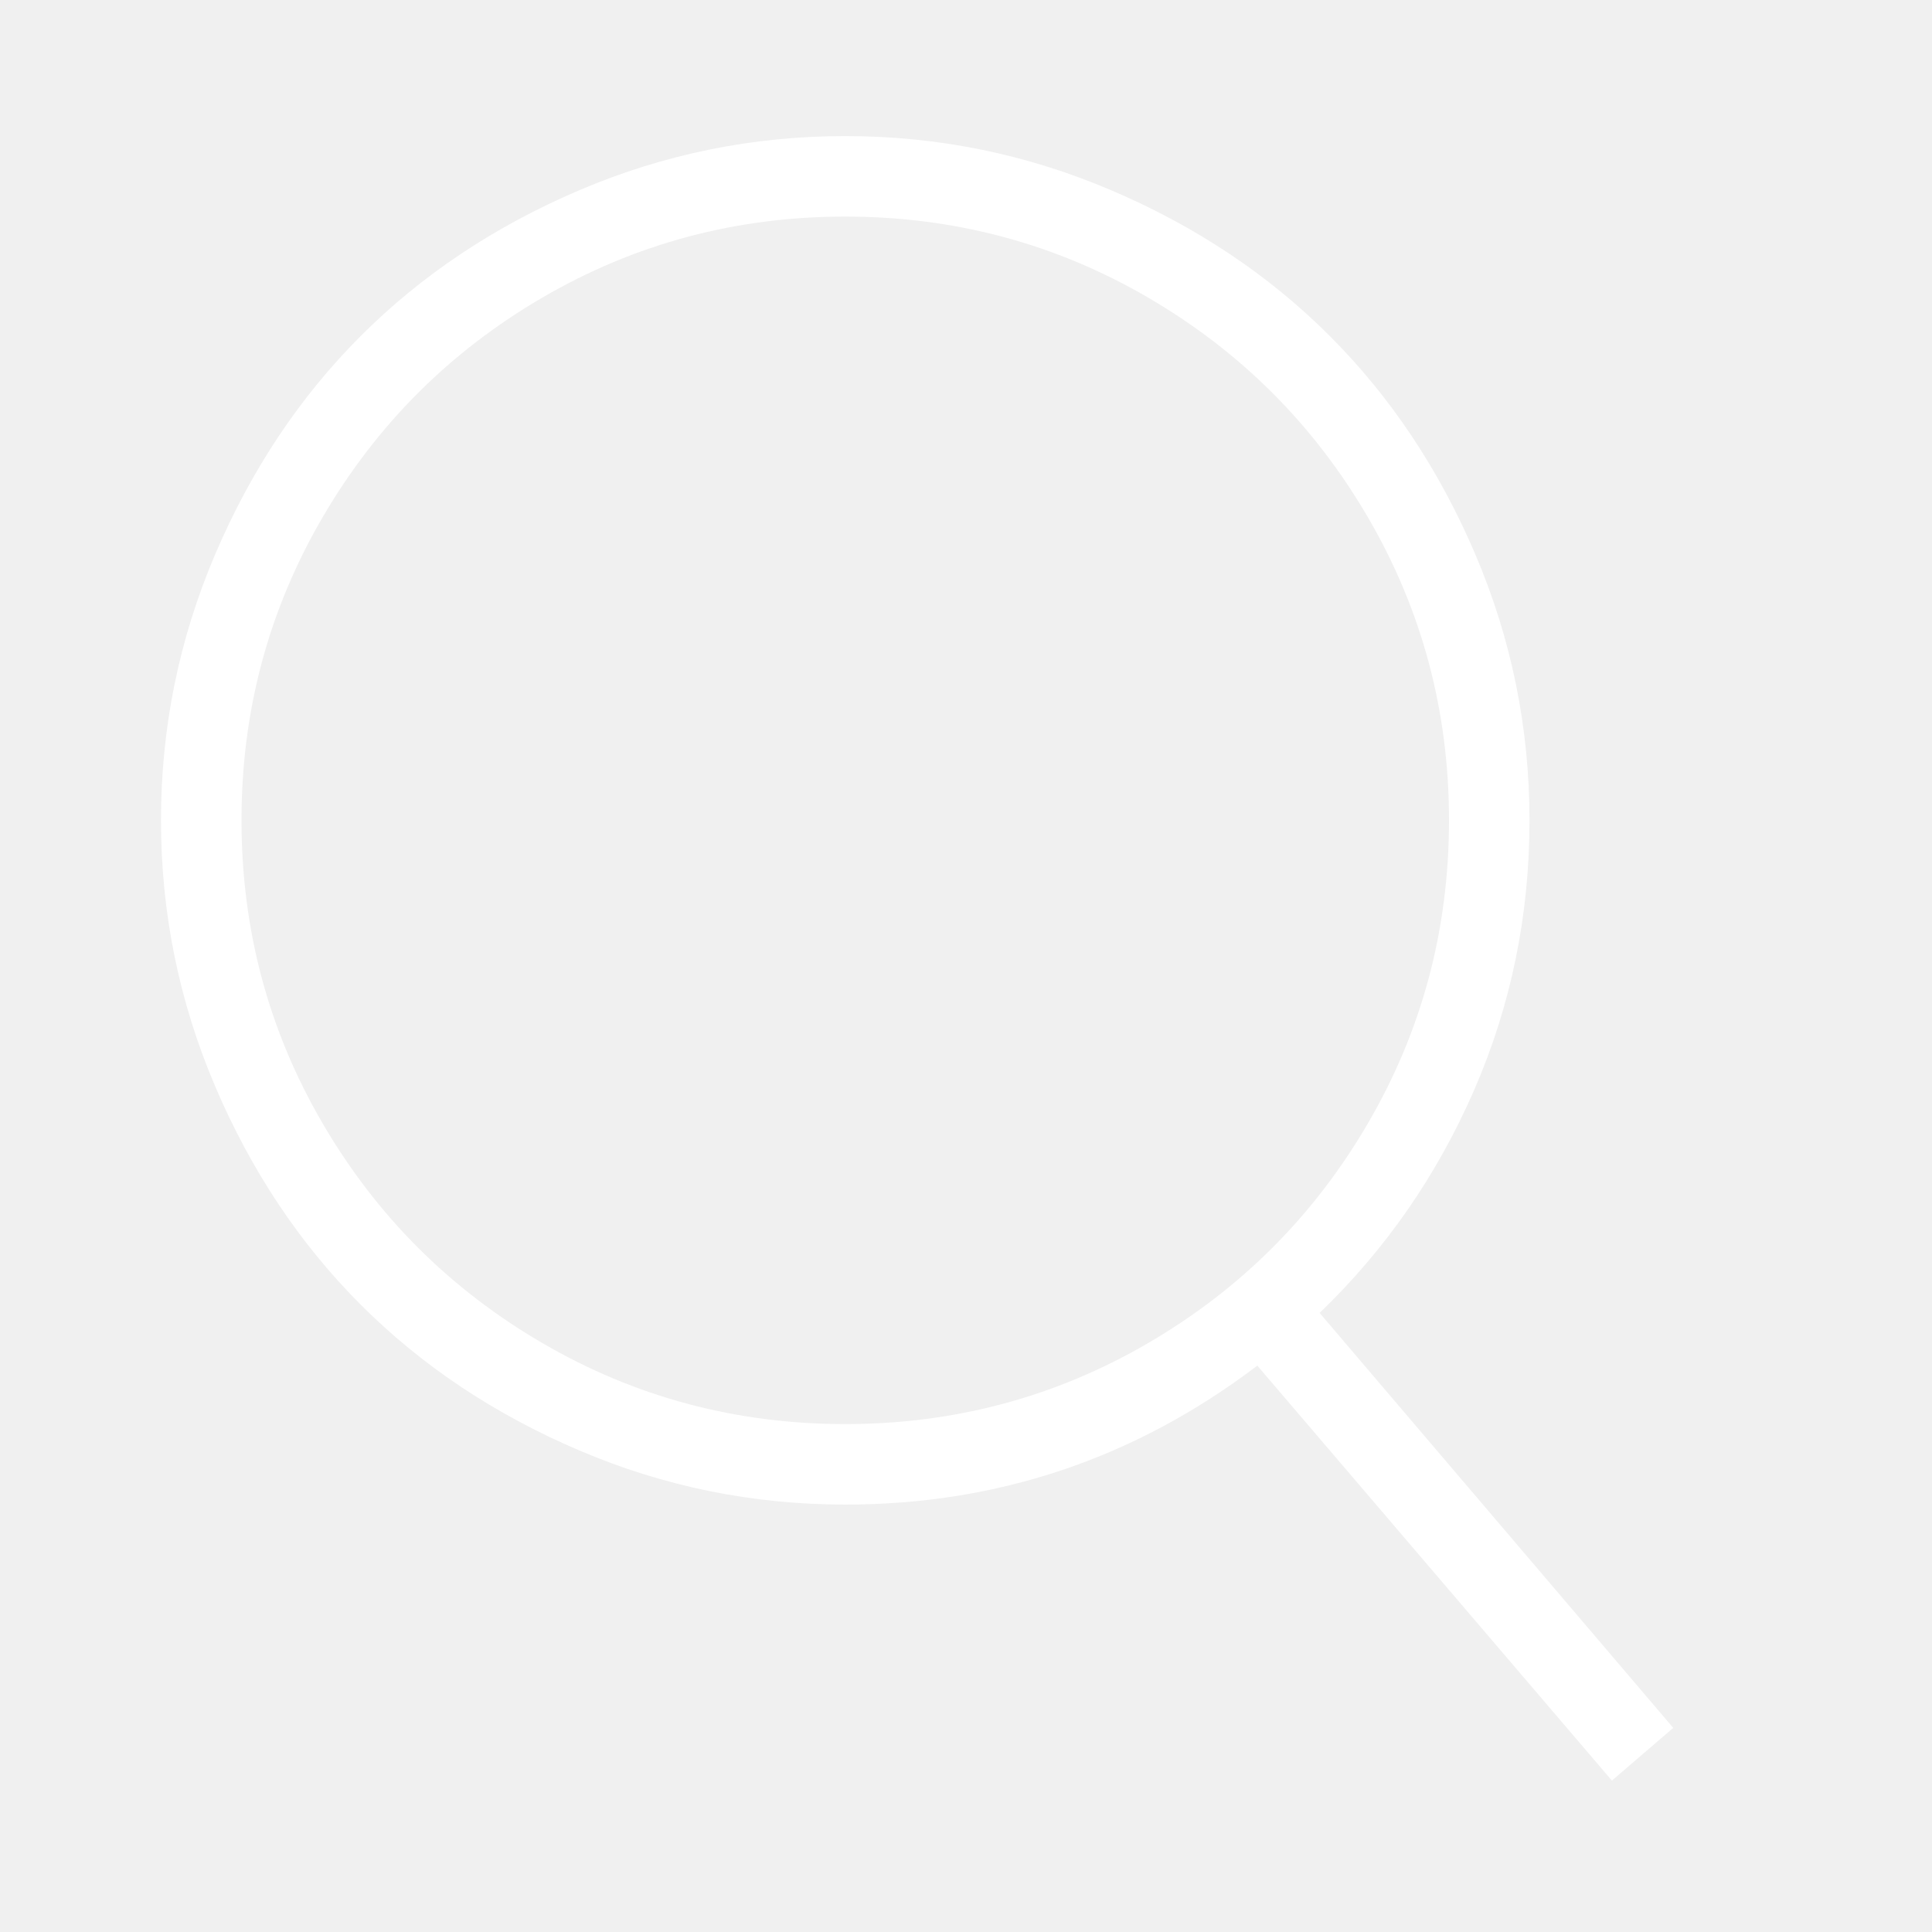
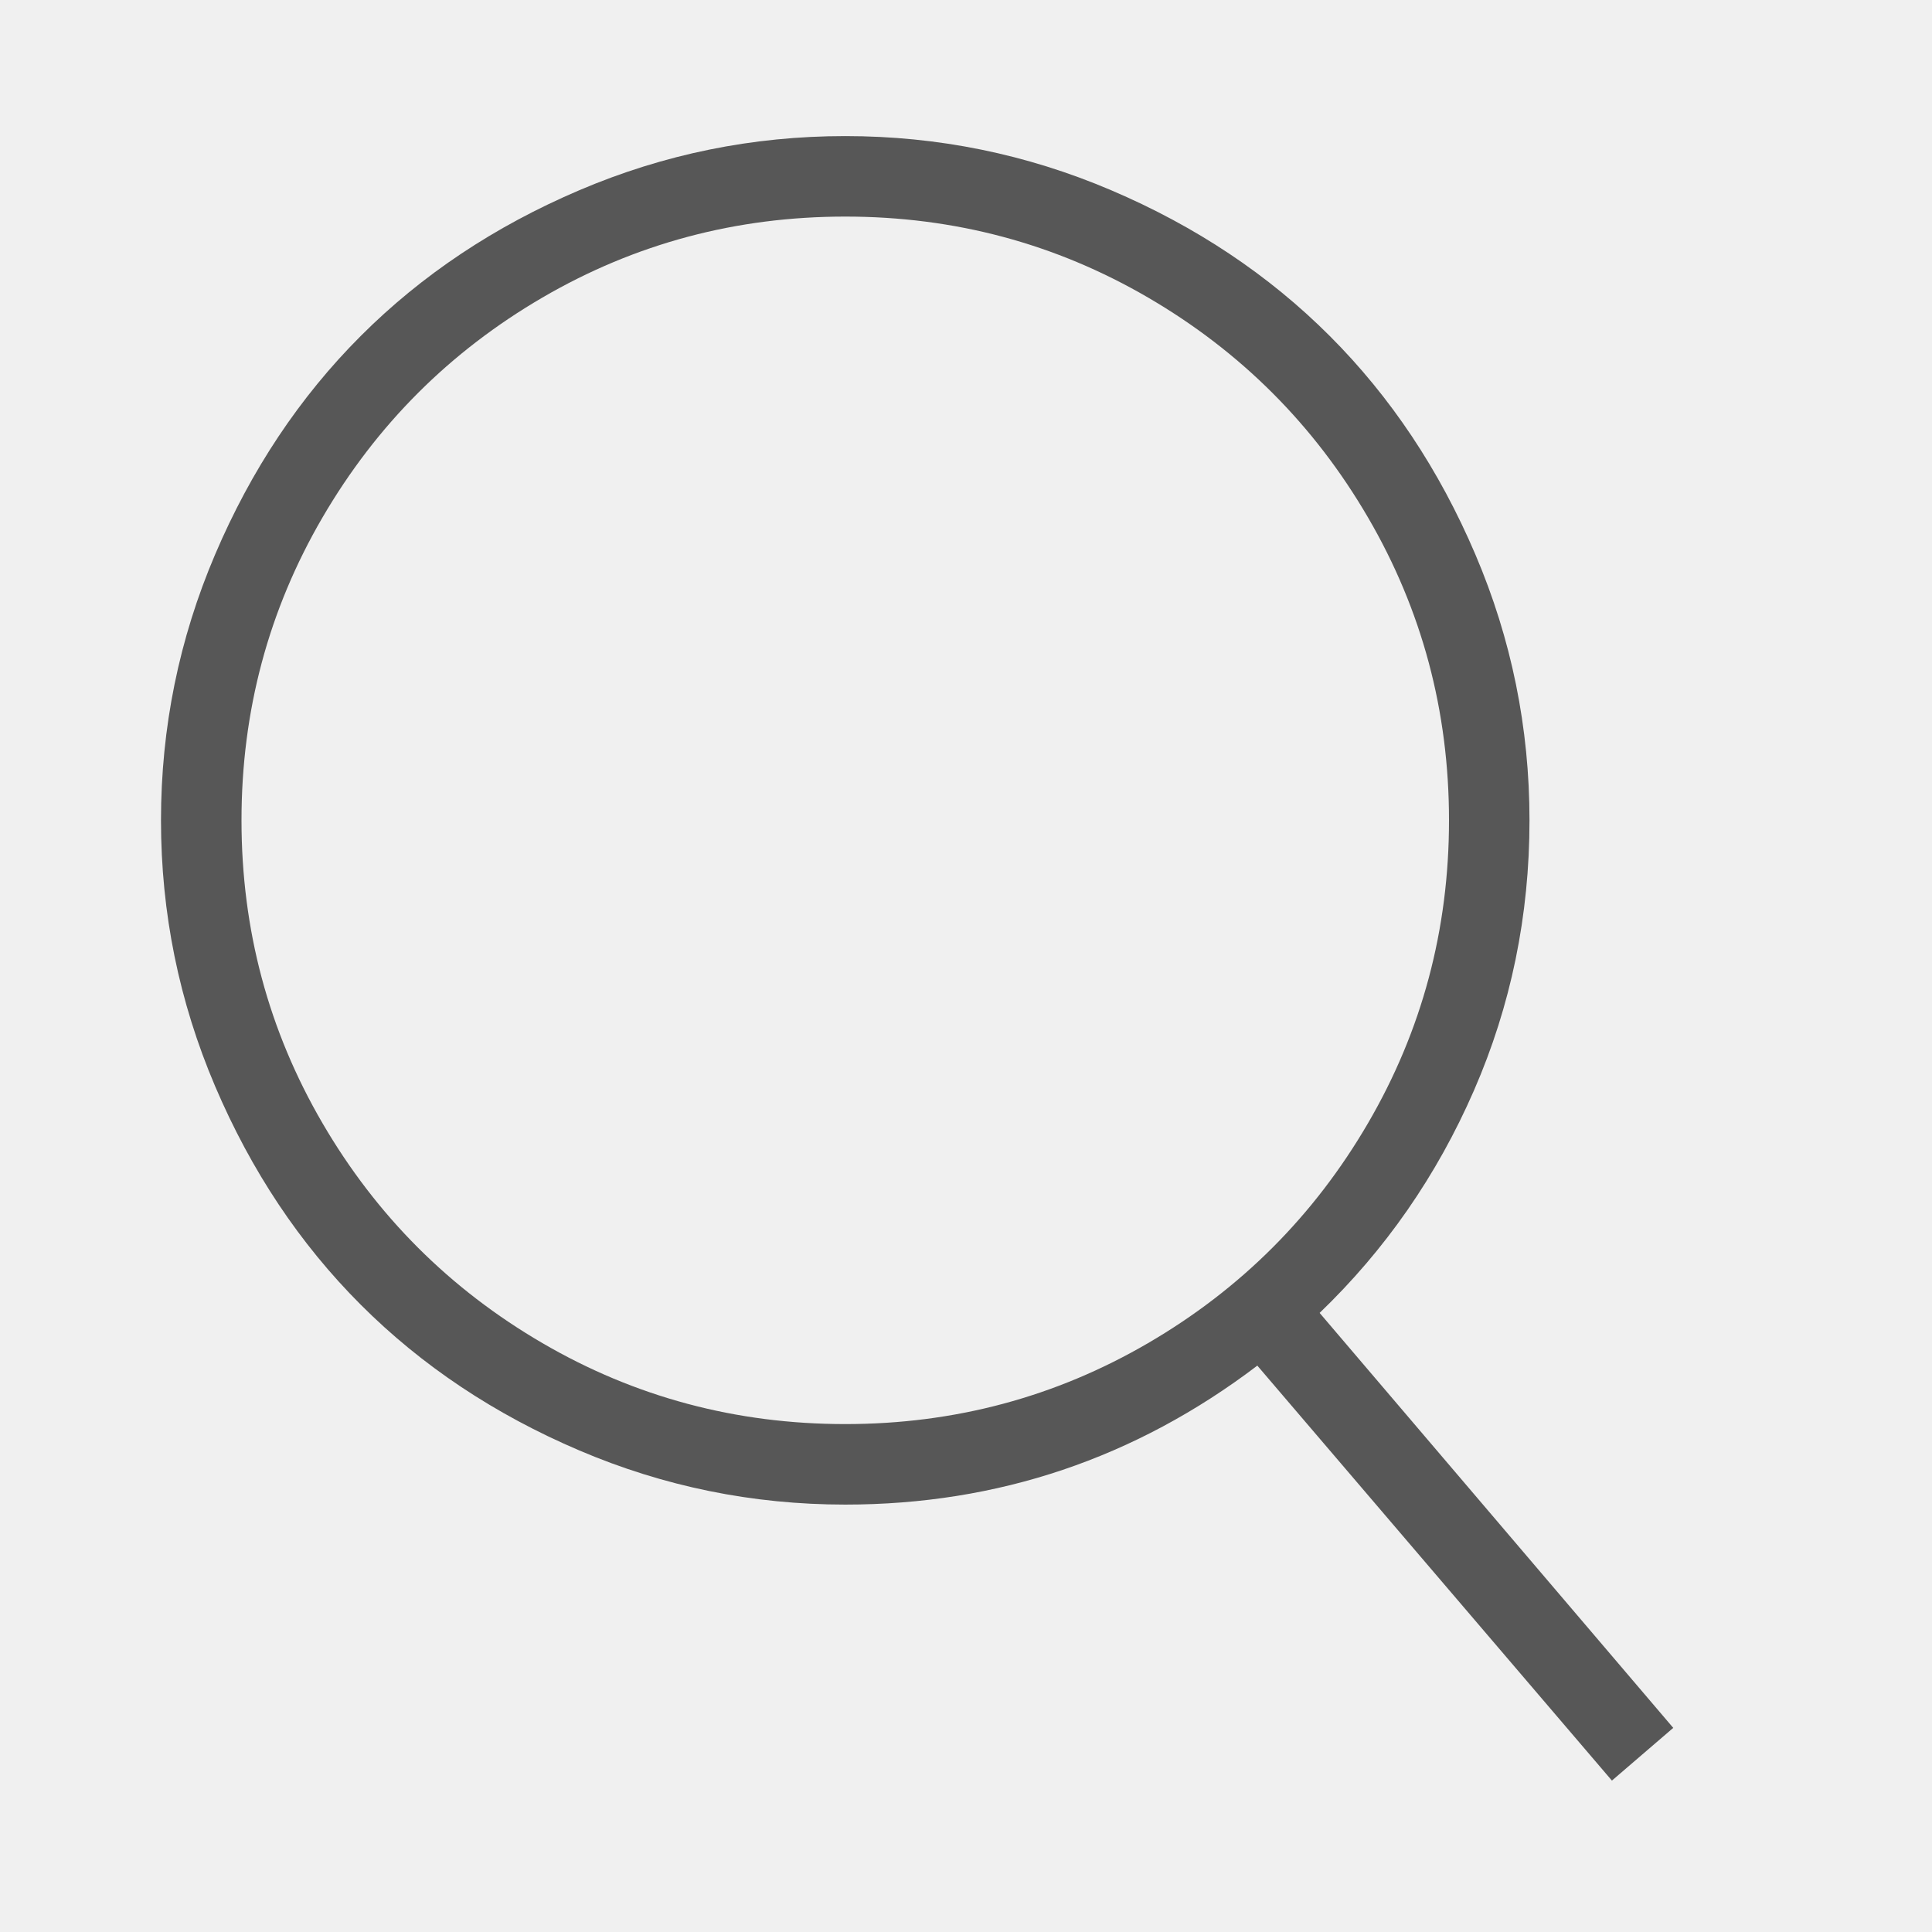
<svg xmlns="http://www.w3.org/2000/svg" viewBox="0 0 512 512">
-   <path d="M349.714 347.937l93.714 109.969-16.254 13.969-93.969-109.969q-48.508 36.825-109.207 36.825-36.826 0-70.476-14.349t-57.905-38.603-38.603-57.905-14.349-70.476 14.349-70.476 38.603-57.905 57.905-38.603 70.476-14.349 70.476 14.349 57.905 38.603 38.603 57.905 14.349 70.476q0 37.841-14.73 71.619t-40.889 58.921zM224 377.397q43.428 0 80.254-21.461t58.286-58.286 21.461-80.254-21.461-80.254-58.286-58.285-80.254-21.46-80.254 21.46-58.285 58.285-21.46 80.254 21.46 80.254 58.285 58.286 80.254 21.461z" fill="#ffffff" fill-rule="evenodd" />
+   <path d="M349.714 347.937l93.714 109.969-16.254 13.969-93.969-109.969q-48.508 36.825-109.207 36.825-36.826 0-70.476-14.349t-57.905-38.603-38.603-57.905-14.349-70.476 14.349-70.476 38.603-57.905 57.905-38.603 70.476-14.349 70.476 14.349 57.905 38.603 38.603 57.905 14.349 70.476q0 37.841-14.73 71.619t-40.889 58.921zM224 377.397q43.428 0 80.254-21.461t58.286-58.286 21.461-80.254-21.461-80.254-58.286-58.285-80.254-21.46-80.254 21.46-58.285 58.285-21.46 80.254 21.46 80.254 58.285 58.286 80.254 21.461z" fill="#575757" fill-rule="evenodd" />
</svg>
